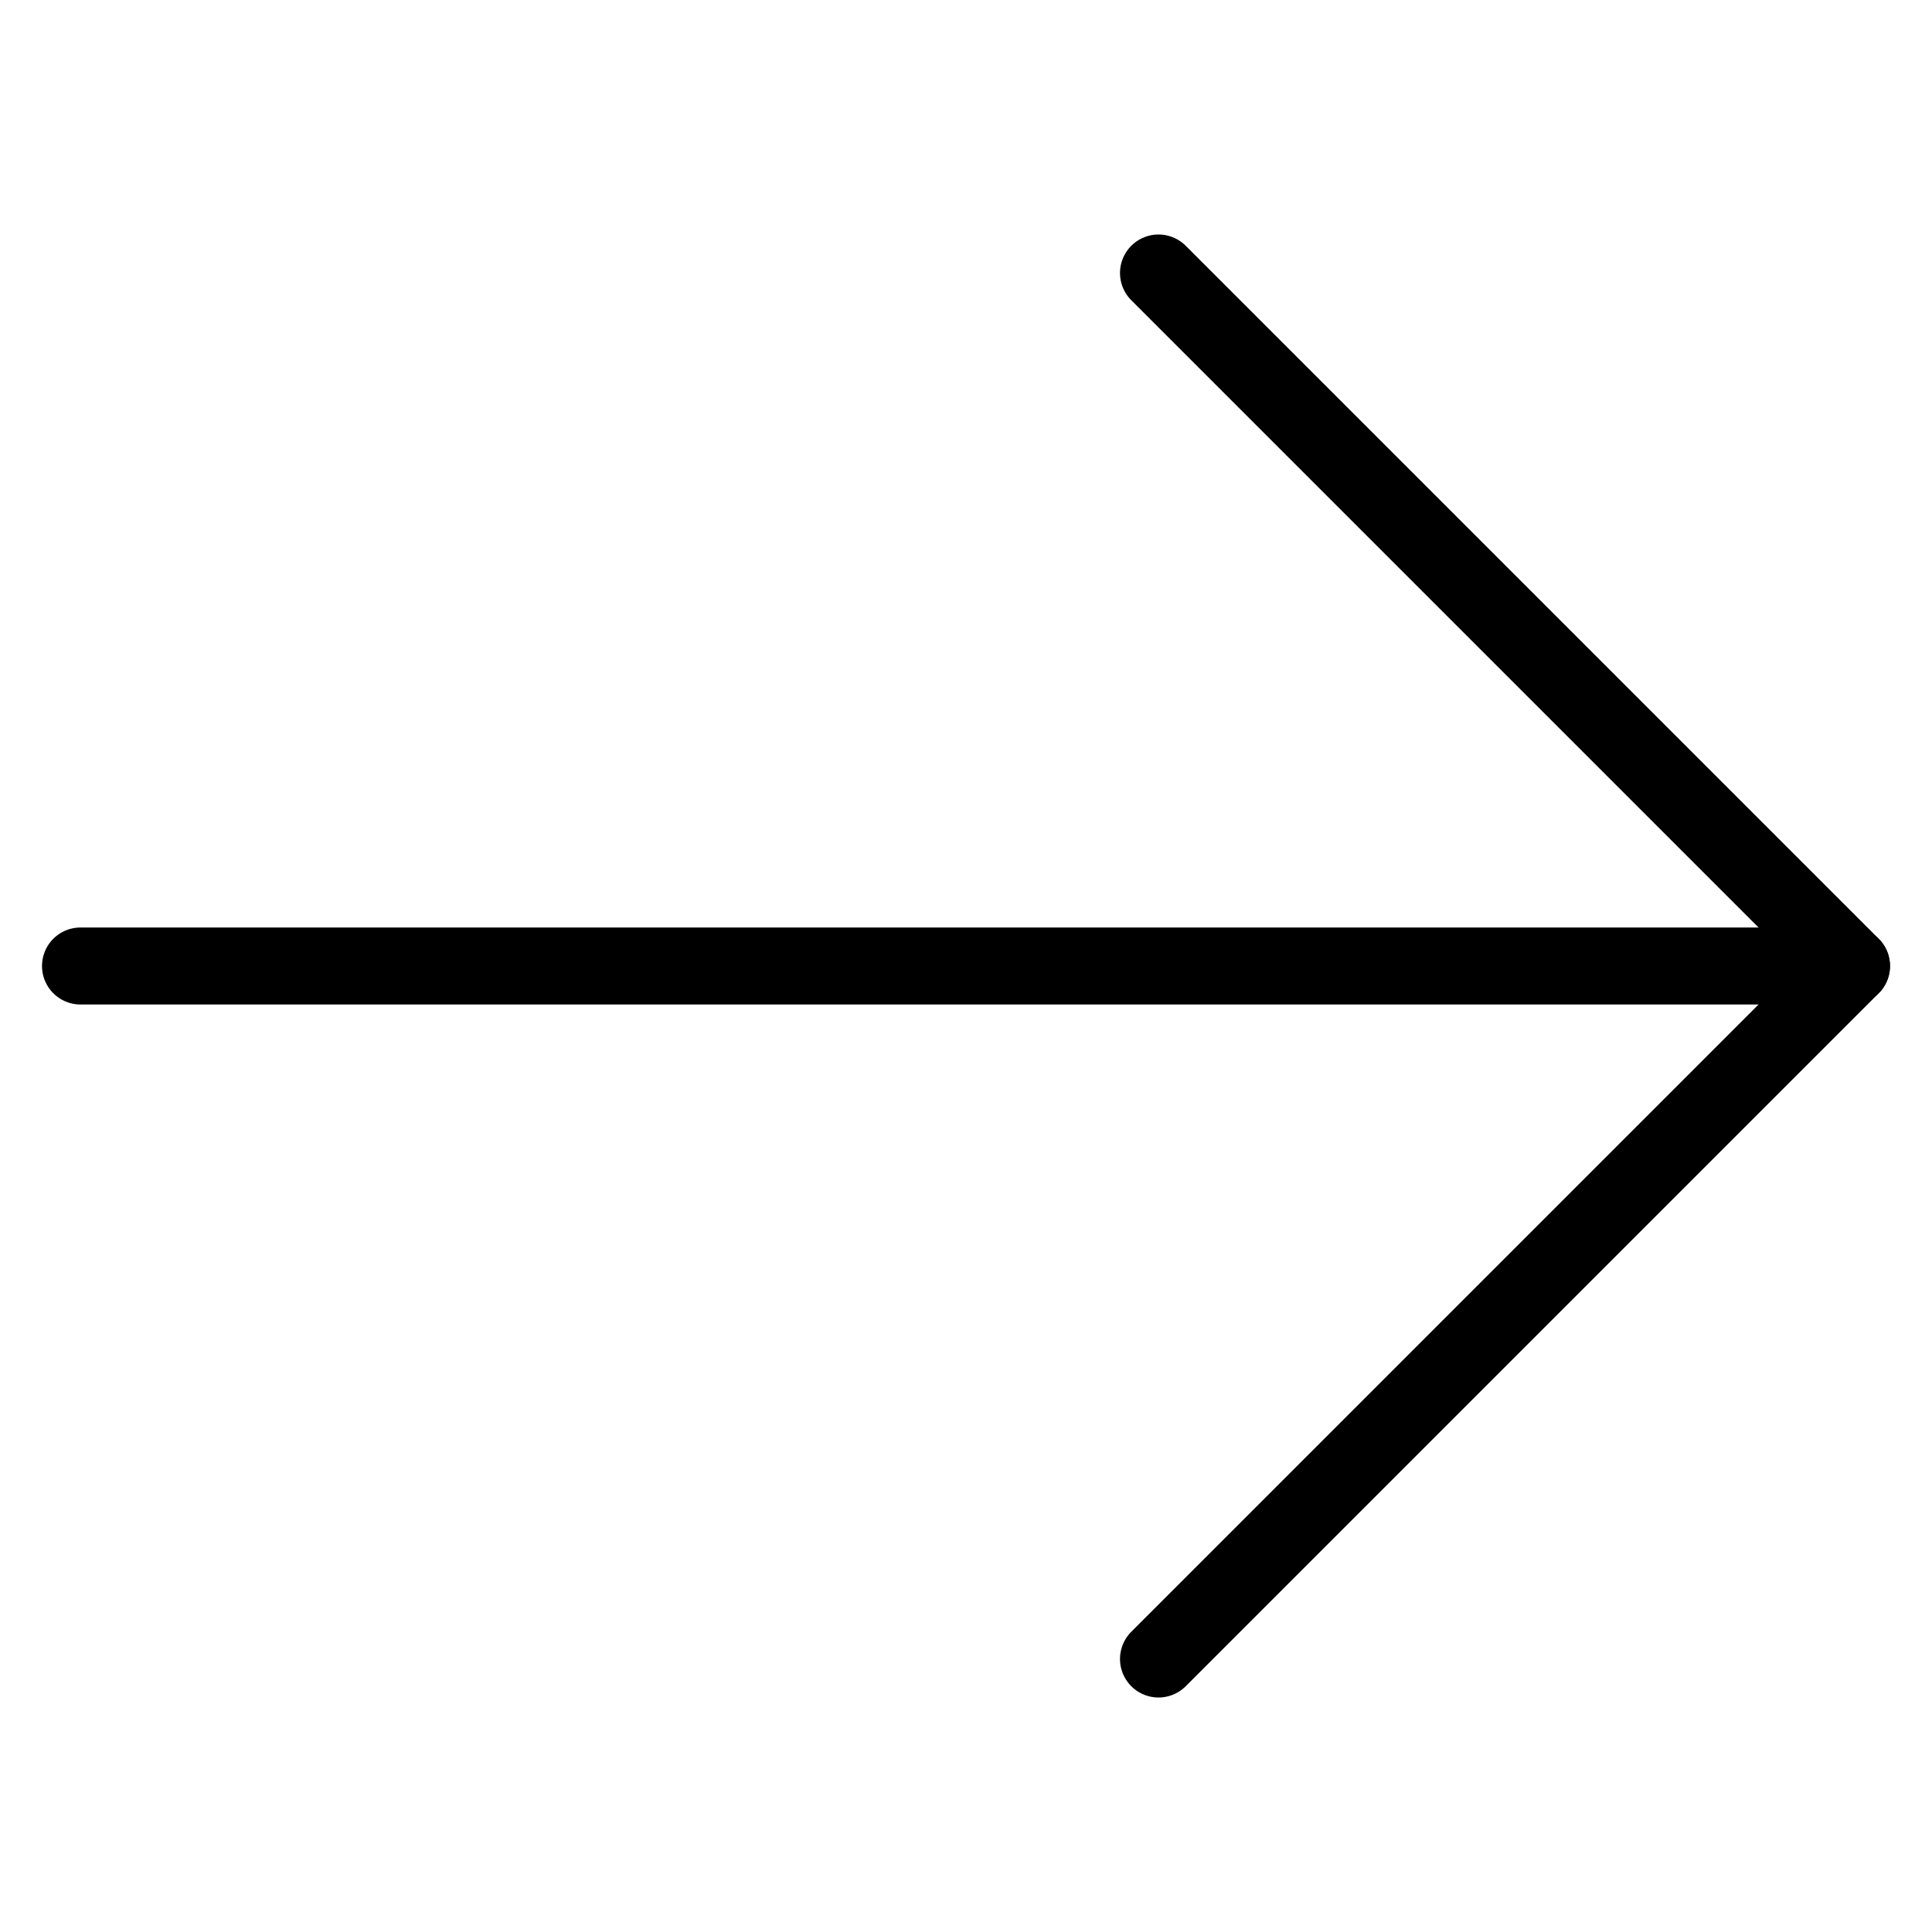
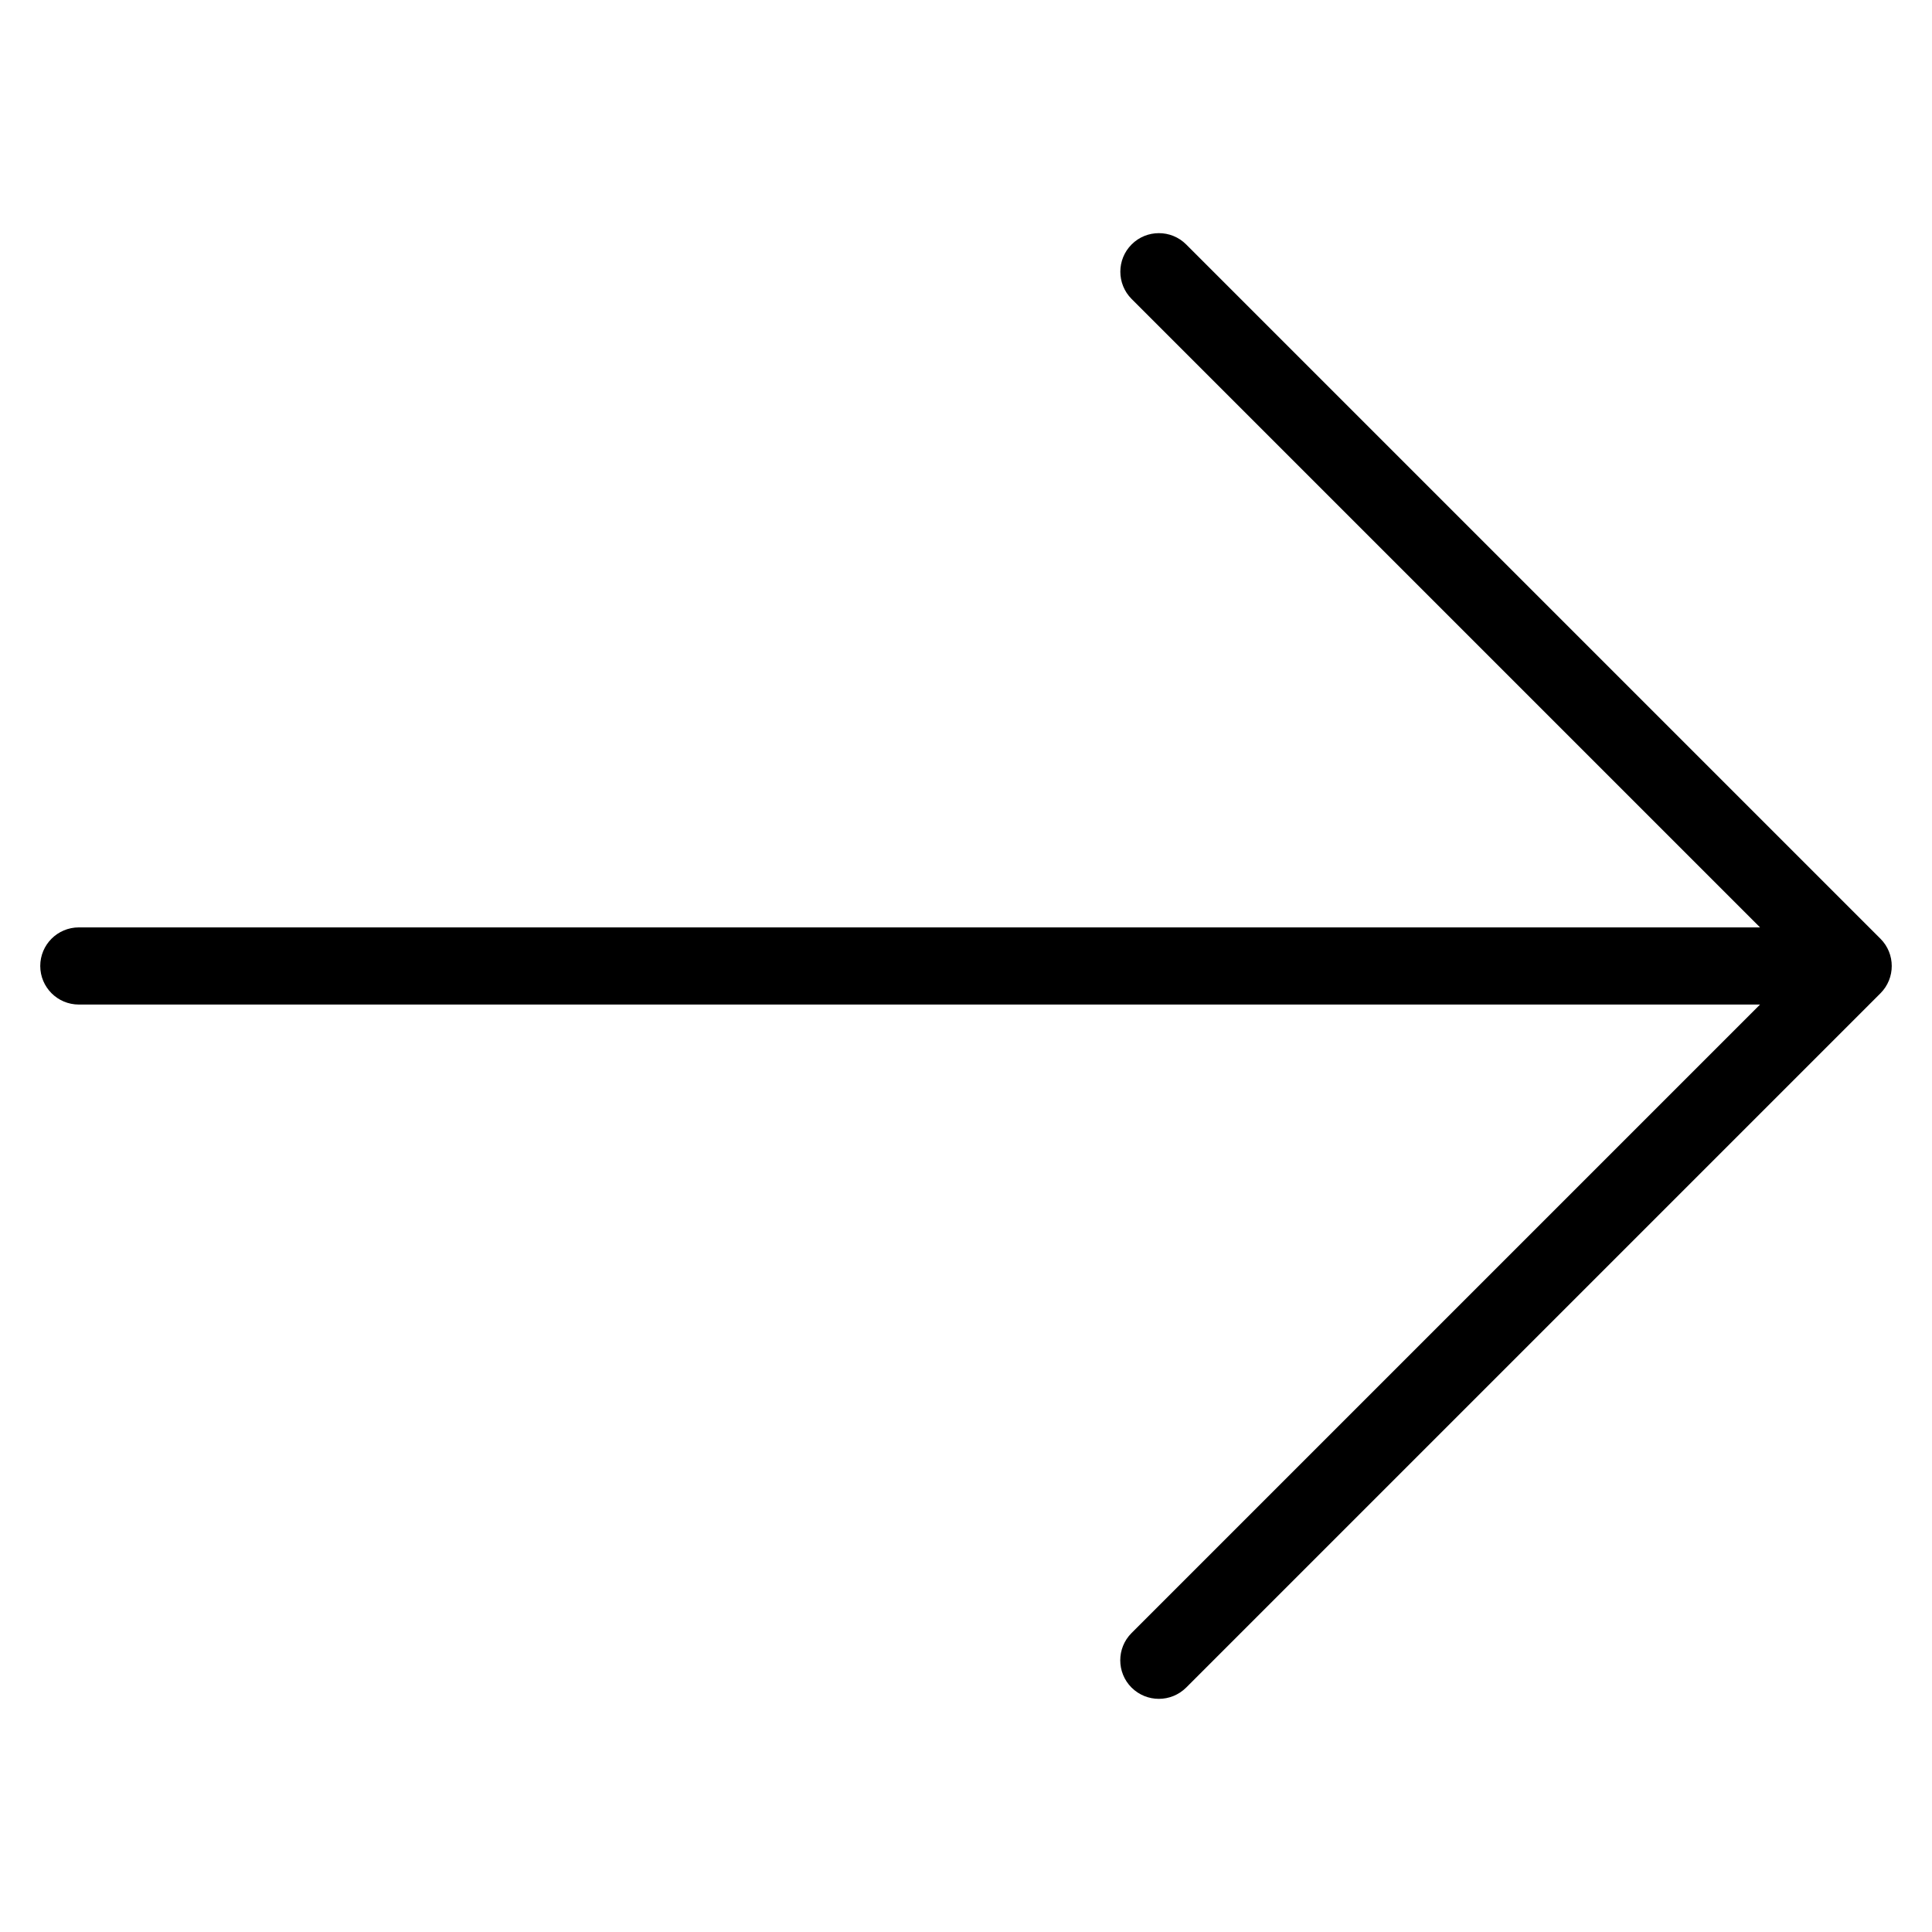
- <svg xmlns="http://www.w3.org/2000/svg" width="100%" height="100%" viewBox="0 0 24 24" version="1.1" xml:space="preserve" style="fill-rule:evenodd;clip-rule:evenodd;stroke-linecap:round;stroke-linejoin:round;stroke-miterlimit:1.414;">
-   <g>
-     <g id="XMLID_2_" transform="matrix(0.956522,4.93038e-32,4.93038e-32,0.956522,0.521739,2.91304)">
-       <path d="M14.5,0.5L23.5,9.5L14.5,18.5" style="fill:none;stroke-width:1px;stroke:black;" />
-     </g>
-     <g id="XMLID_1_" transform="matrix(0.956522,4.93038e-32,4.93038e-32,0.956522,0.521739,2.91304)">
-       <path d="M23.5,9.5L0.5,9.5" style="fill:none;stroke-width:1px;stroke:black;" />
+ <svg xmlns="http://www.w3.org/2000/svg" width="100%" height="100%" viewBox="0 0 24 24" version="1.1" xml:space="preserve" style="fill-rule:evenodd;clip-rule:evenodd;stroke-linejoin:round;stroke-miterlimit:1.414;">
+   <g transform="matrix(0.958323,0,0,0.958323,0.5,0.49976)">
+     <g>
+       <path d="M22.293,11.5L14.147,3.354C13.952,3.159 13.952,2.842 14.147,2.647C14.342,2.452 14.659,2.452 14.854,2.647L23.854,11.647C24.049,11.842 24.049,12.159 23.854,12.354L14.854,21.354C14.756,21.451 14.628,21.5 14.5,21.5C14.372,21.5 14.244,21.451 14.146,21.354C13.951,21.159 13.951,20.842 14.146,20.647L22.293,12.5L0.5,12.5C0.224,12.5 0,12.276 0,12C0,11.724 0.224,11.5 0.5,11.5L22.293,11.5Z" style="fill:black;" />
    </g>
  </g>
</svg>
